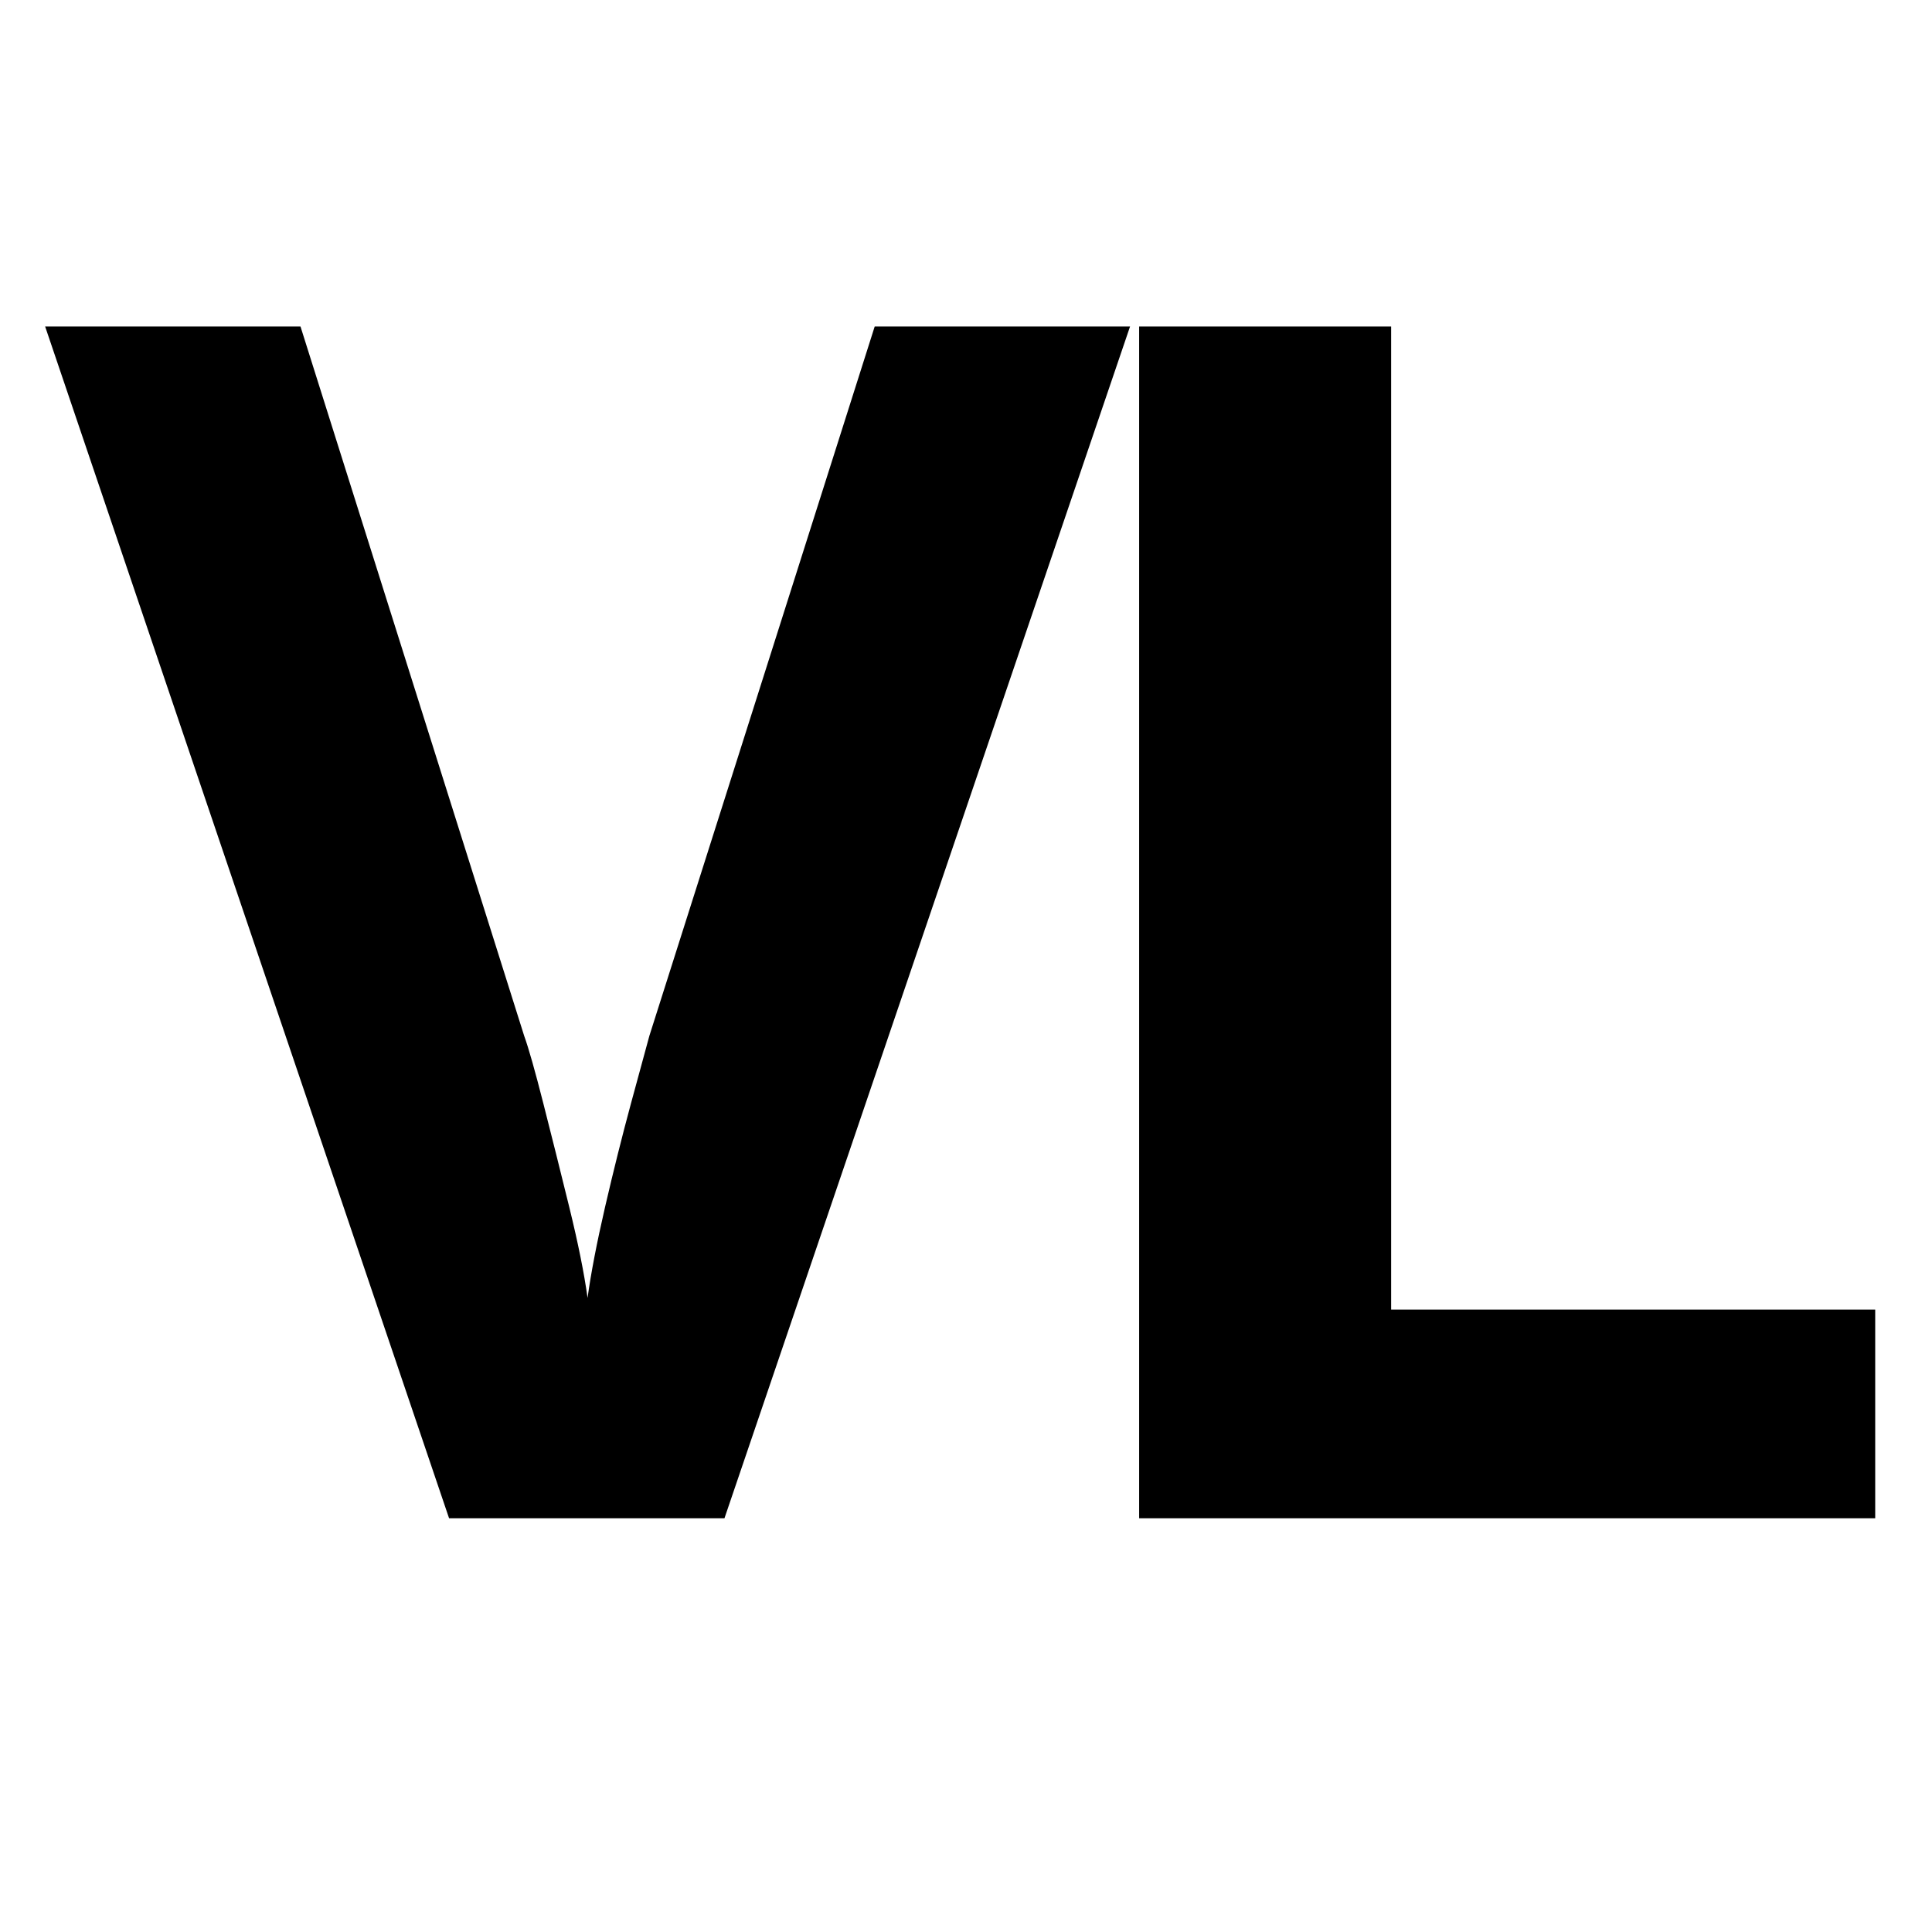
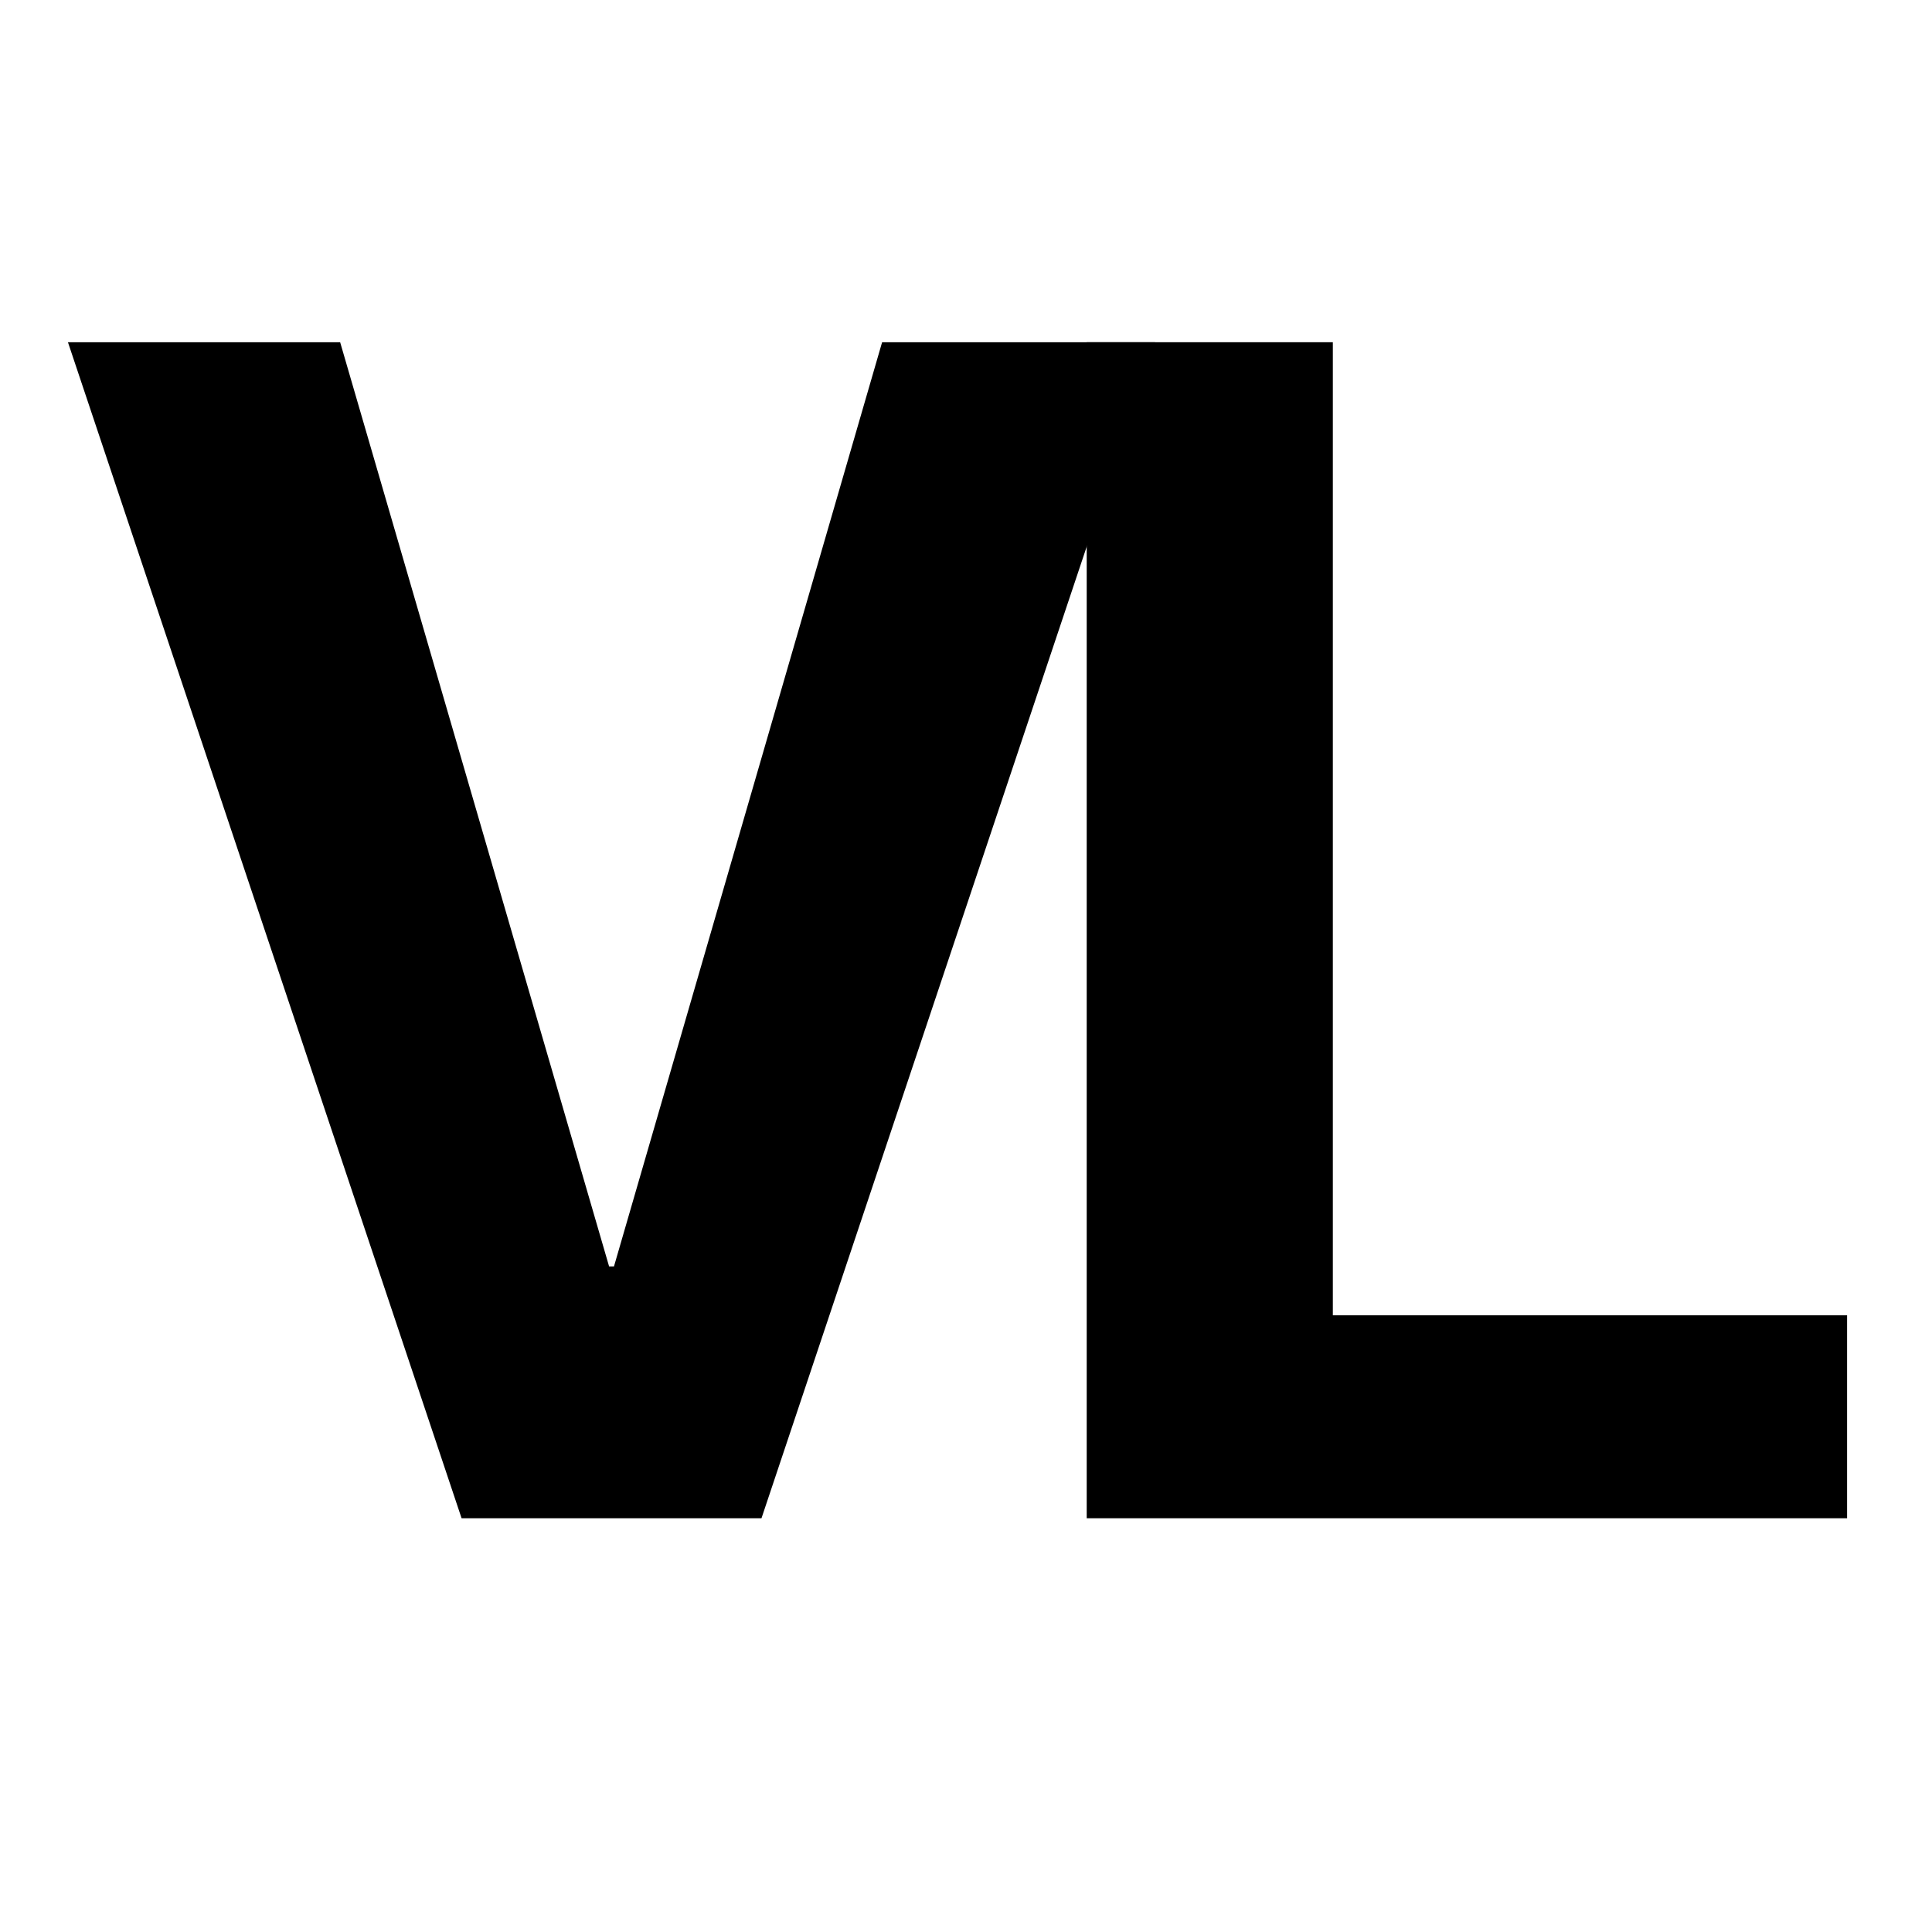
<svg xmlns="http://www.w3.org/2000/svg" width="512" height="512" viewBox="0 0 512 512" version="1.1" id="svg1">
  <defs id="defs1" />
  <g id="layer1">
-     <text xml:space="preserve" style="font-size:442.321px;writing-mode:lr-tb;direction:ltr;fill:#000000;stroke-width:2.304" x="11.959" y="402.349" id="text1">
-       <tspan id="tspan1" x="11.959" y="402.349" style="font-style:normal;font-variant:normal;font-weight:bold;font-stretch:normal;font-size:442.321px;font-family:'SF Pro';-inkscape-font-specification:'SF Pro Bold';fill:#000000;stroke-width:2.304">V</tspan>
-     </text>
-     <text xml:space="preserve" style="font-size:442.321px;writing-mode:lr-tb;direction:ltr;fill:#000000;stroke-width:2.304" x="262.073" y="402.349" id="text2">
-       <tspan id="tspan2" x="262.073" y="402.349" style="font-style:normal;font-variant:normal;font-weight:bold;font-stretch:normal;font-size:442.321px;font-family:'SF Pro';-inkscape-font-specification:'SF Pro Bold';fill:#000000;stroke-width:2.304">L</tspan>
-     </text>
+     <g id="g1">
+       <path style="font-weight:bold;font-size:442.321px;font-family:'SF Pro';-inkscape-font-specification:'SF Pro Bold';stroke-width:2.304" d="m 122.323,402.349 h 79.48 L 306.119,90.694 H 233.767 L 162.711,335.612 h -1.296 L 90.142,90.694 H 18.006 Z" id="text1" aria-label="V" />
+       <path style="font-weight:bold;font-size:442.321px;font-family:'SF Pro';-inkscape-font-specification:'SF Pro Bold';stroke-width:2.304" d="M 287.99,402.349 H 489.497 V 348.57 H 353.215 V 90.694 h -65.225 z" id="text2" aria-label="L" />
+     </g>
  </g>
</svg>
